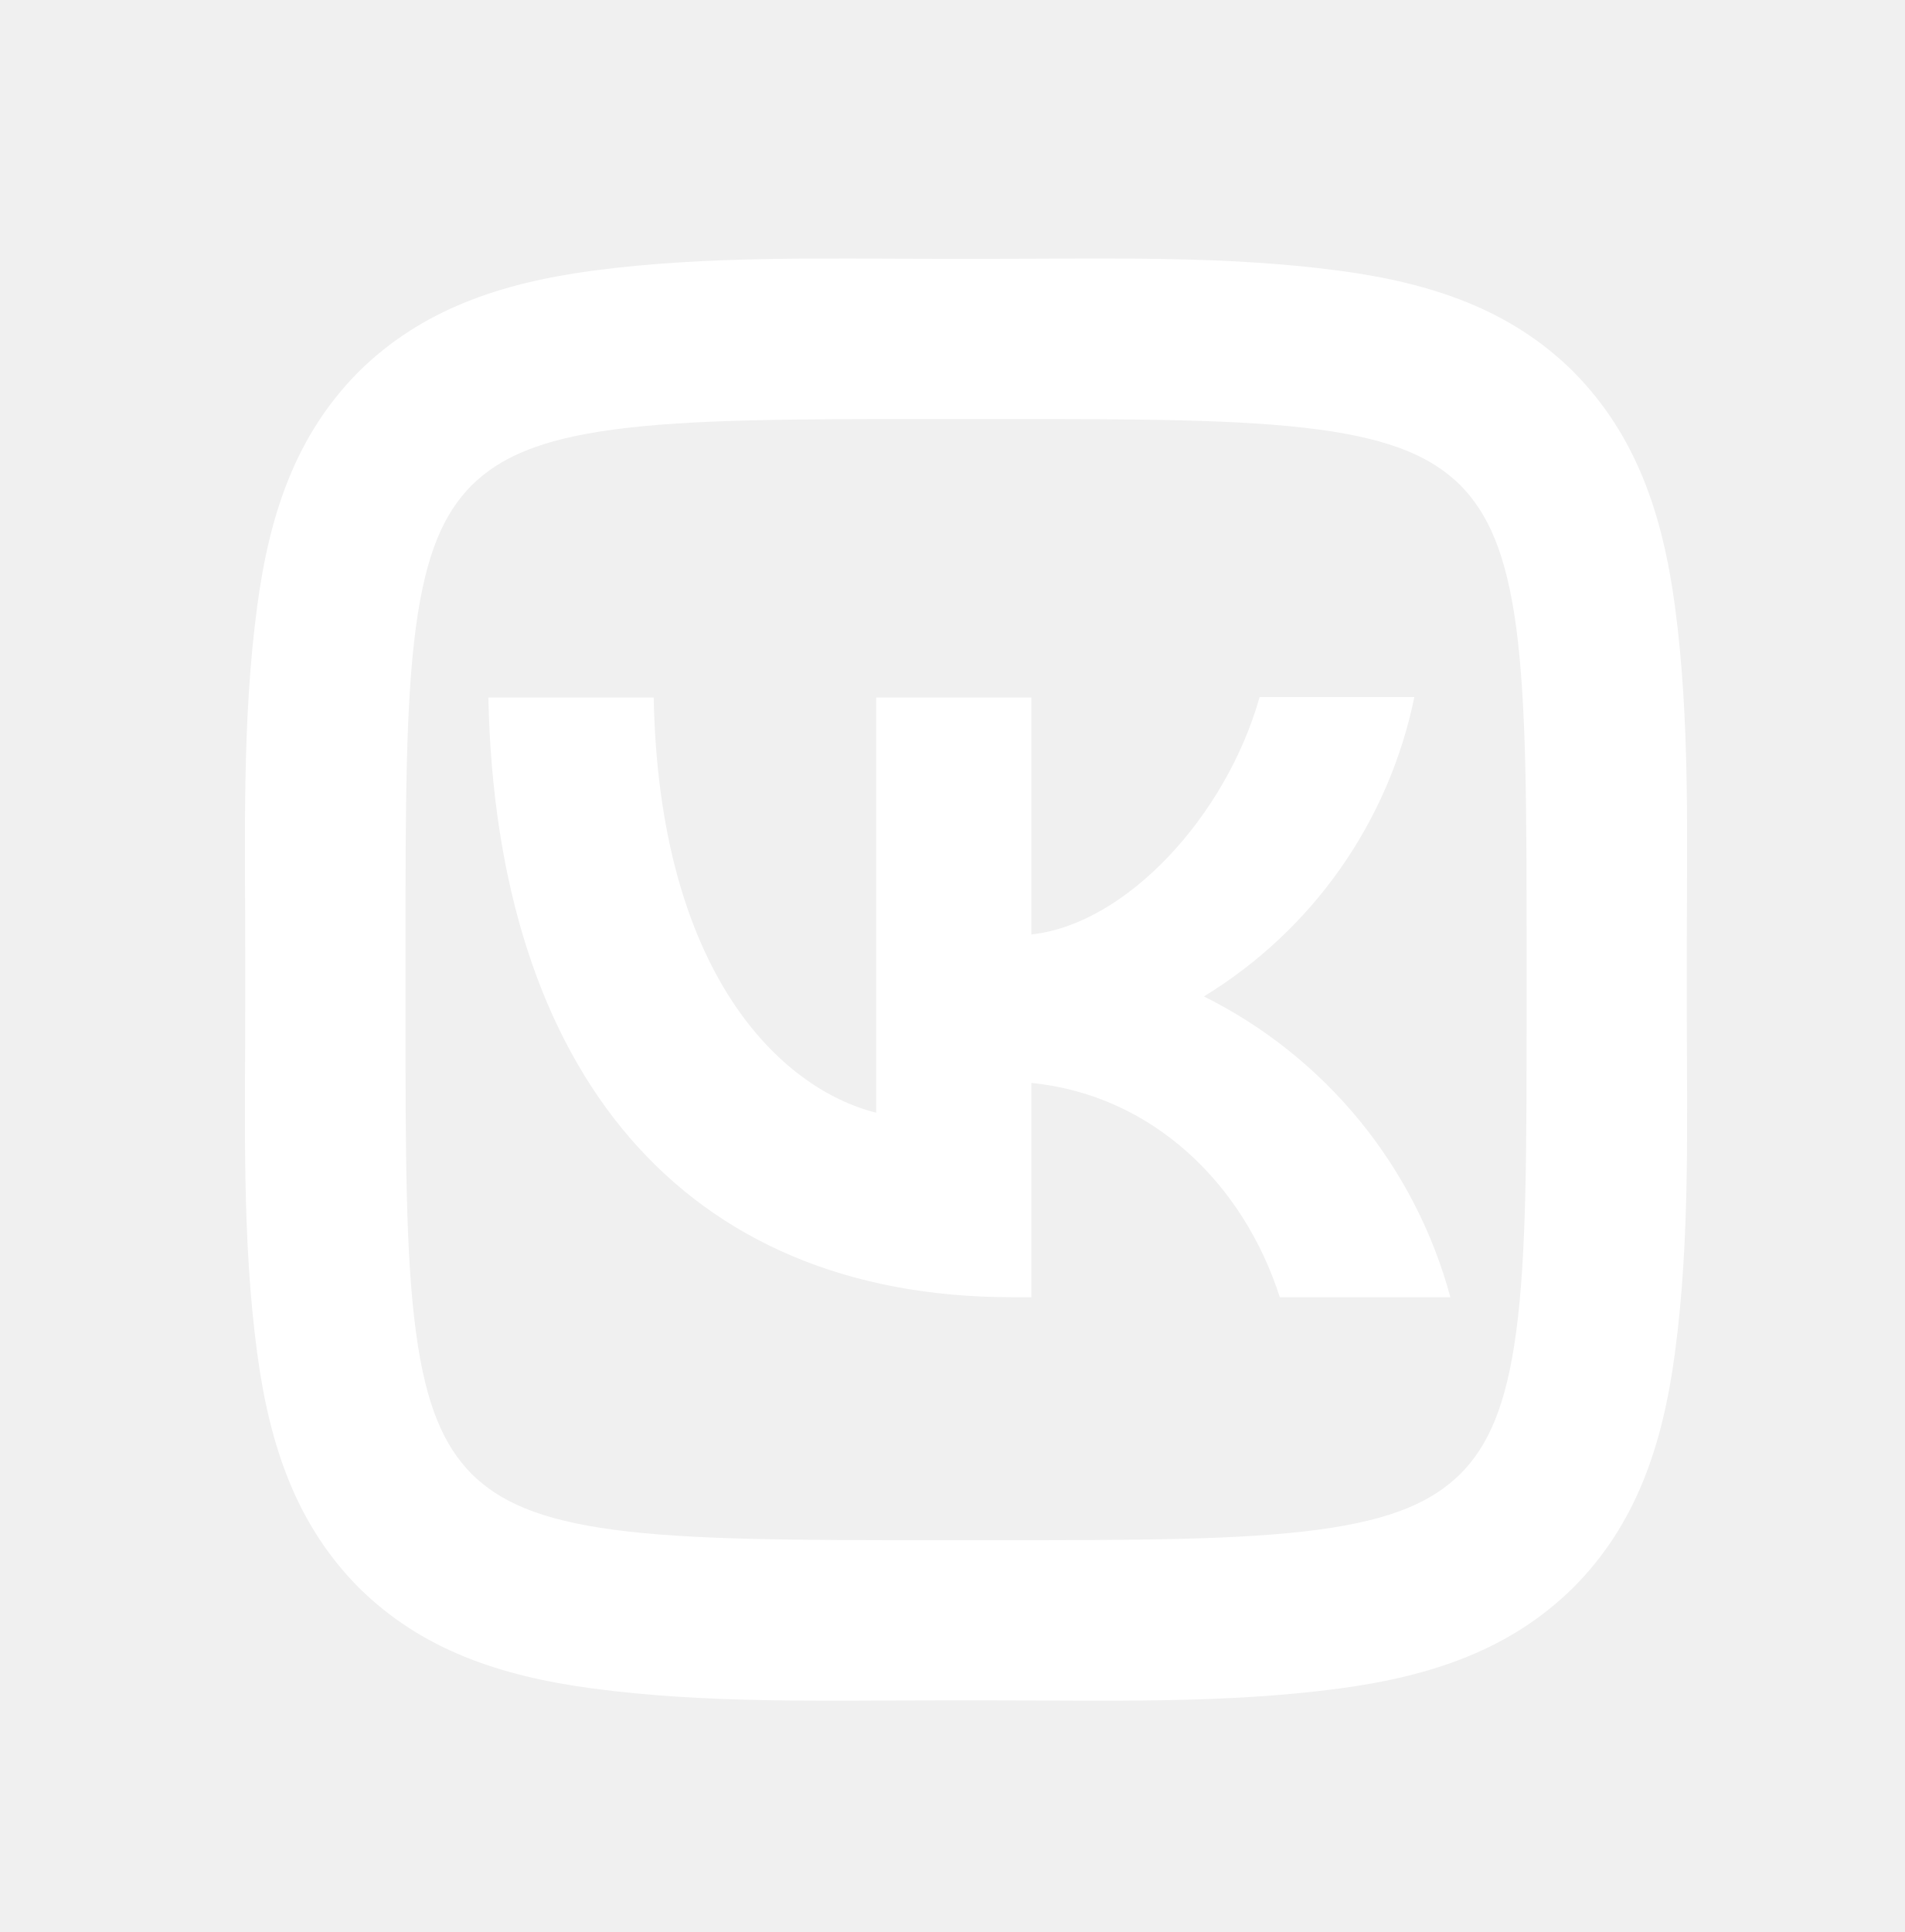
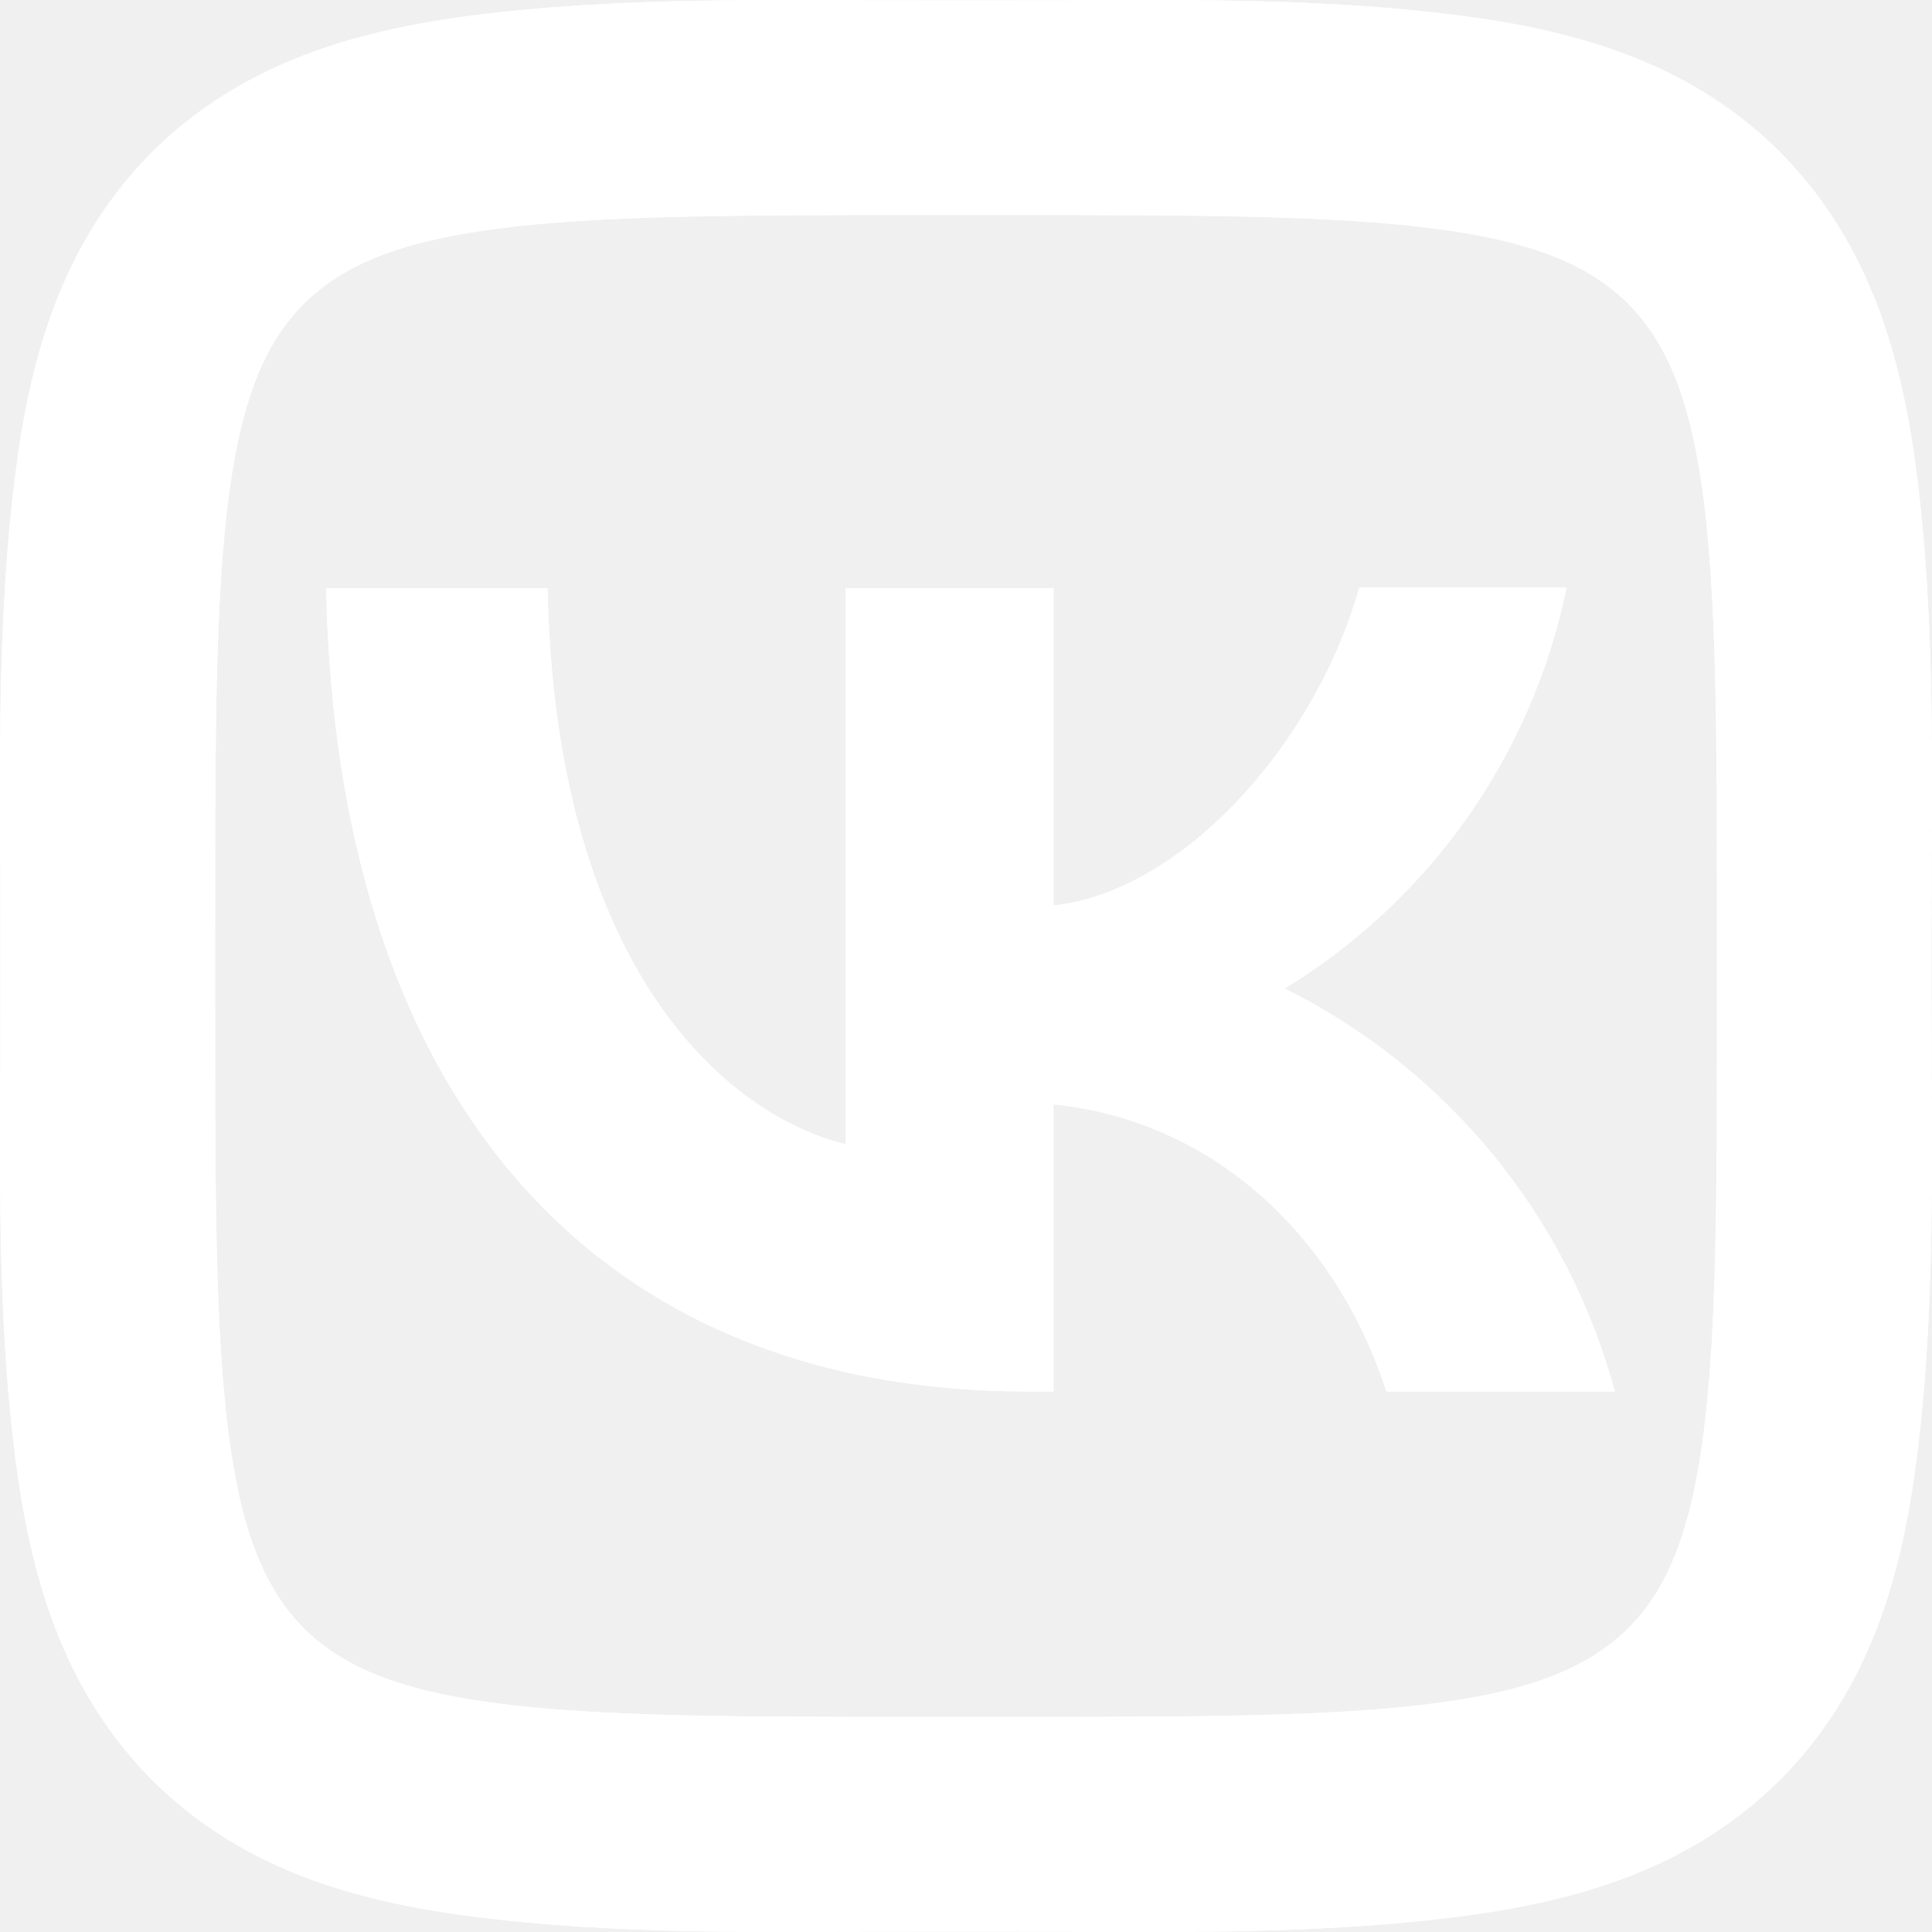
- <svg xmlns="http://www.w3.org/2000/svg" width="auto" height="auto" viewBox="0 0 70 71" fill="none">
-   <path d="M17.332 17.835C16.32 18.862 15.655 20.304 15.284 23.044C14.904 25.884 14.901 29.646 14.901 35.058V36.942C14.901 42.345 14.904 46.104 15.284 48.941C15.652 51.684 16.32 53.135 17.335 54.171C18.365 55.18 19.807 55.848 22.544 56.216C25.384 56.596 29.146 56.602 34.558 56.602H36.441C41.845 56.602 45.603 56.596 48.443 56.216C51.183 55.848 52.634 55.18 53.67 54.165C54.68 53.138 55.348 51.696 55.716 48.956C56.098 46.115 56.101 42.354 56.101 36.942V35.058C56.101 29.655 56.095 25.896 55.719 23.059C55.348 20.316 54.68 18.865 53.664 17.829C52.637 16.82 51.195 16.152 48.455 15.784C45.615 15.404 41.854 15.398 36.441 15.398H34.558C29.154 15.398 25.396 15.404 22.559 15.784C19.816 16.152 18.368 16.82 17.332 17.835ZM34.558 9.512H36.441C40.694 9.512 45.012 9.386 49.235 9.951C52.637 10.407 55.518 11.381 57.82 13.659L57.843 13.685C60.118 15.993 61.096 18.874 61.552 22.279C62.114 26.497 61.987 30.811 61.987 35.058V36.942C61.987 41.192 62.117 45.509 61.549 49.735C61.096 53.138 60.118 56.019 57.84 58.32L57.814 58.344C55.51 60.619 52.628 61.593 49.22 62.052C45.003 62.614 40.688 62.488 36.441 62.488H34.558C30.308 62.488 25.991 62.614 21.767 62.049C18.362 61.593 15.481 60.619 13.182 58.341L13.156 58.315C10.884 56.007 9.907 53.126 9.451 49.721C8.886 45.506 9.012 41.192 9.012 36.942V35.058C9.012 30.808 8.886 26.491 9.454 22.265C9.907 18.862 10.884 15.981 13.162 13.68L13.185 13.656C15.493 11.381 18.374 10.407 21.779 9.948C26 9.389 30.314 9.512 34.558 9.512ZM17.947 25.634C18.23 39.408 25.117 47.672 37.195 47.672H37.901V39.797C42.334 40.238 45.689 43.487 47.031 47.672H53.299C52.657 45.294 51.517 43.079 49.956 41.173C48.394 39.268 46.446 37.715 44.241 36.618C46.217 35.414 47.923 33.816 49.254 31.923C50.585 30.03 51.511 27.884 51.975 25.617H46.289C45.053 29.996 41.38 33.969 37.901 34.34V25.634H32.198V40.891C28.666 40.008 24.216 35.735 24.022 25.634H17.947Z" fill="white" />
+ <svg xmlns="http://www.w3.org/2000/svg" viewBox="0 0 53 53">
+   <path d="M8.332 8.335C7.32 9.362 6.655 10.804 6.284 13.544C5.904 16.384 5.901 20.146 5.901 25.558V27.442C5.901 32.845 5.904 36.604 6.284 39.441C6.652 42.184 7.32 43.635 8.335 44.671C9.365 45.68 10.807 46.348 13.544 46.716C16.384 47.096 20.146 47.102 25.558 47.102H27.442C32.845 47.102 36.603 47.096 39.443 46.716C42.183 46.348 43.634 45.68 44.67 44.665C45.68 43.638 46.348 42.196 46.716 39.456C47.098 36.615 47.101 32.854 47.101 27.442V25.558C47.101 20.155 47.095 16.396 46.719 13.559C46.348 10.816 45.68 9.365 44.664 8.329C43.637 7.32 42.195 6.652 39.455 6.284C36.615 5.904 32.854 5.898 27.442 5.898H25.558C20.154 5.898 16.396 5.904 13.559 6.284C10.816 6.652 9.368 7.32 8.332 8.335ZM25.558 0.012H27.442C31.694 0.012 36.012 -0.114 40.235 0.451C43.637 0.907 46.518 1.881 48.82 4.159L48.843 4.185C51.118 6.493 52.096 9.374 52.552 12.779C53.114 16.997 52.987 21.311 52.987 25.558V27.442C52.987 31.692 53.117 36.009 52.549 40.235C52.096 43.638 51.118 46.519 48.84 48.82L48.814 48.844C46.51 51.119 43.628 52.093 40.22 52.552C36.003 53.114 31.688 52.988 27.442 52.988H25.558C21.308 52.988 16.991 53.114 12.767 52.549C9.362 52.093 6.481 51.119 4.182 48.841L4.156 48.815C1.884 46.507 0.907 43.626 0.451 40.221C-0.114 36.006 0.012 31.692 0.012 27.442V25.558C0.012 21.308 -0.114 16.991 0.454 12.764C0.907 9.362 1.884 6.481 4.162 4.18L4.185 4.156C6.493 1.881 9.374 0.907 12.779 0.448C17 -0.111 21.314 0.012 25.558 0.012ZM8.947 16.134C9.23 29.908 16.117 38.172 28.195 38.172H28.901V30.297C33.334 30.738 36.689 33.987 38.031 38.172H44.299C43.657 35.794 42.517 33.579 40.956 31.674C39.394 29.768 37.446 28.215 35.241 27.118C37.217 25.914 38.923 24.316 40.254 22.423C41.585 20.53 42.511 18.384 42.975 16.117H37.289C36.053 20.496 32.38 24.469 28.901 24.84V16.134H23.198V31.391C19.666 30.508 15.216 26.235 15.022 16.134H8.947Z" fill="white" />
+   <path d="M8.332 8.335C7.32 9.362 6.655 10.804 6.284 13.544C5.904 16.384 5.901 20.146 5.901 25.558V27.442C5.901 32.845 5.904 36.604 6.284 39.441C6.652 42.184 7.32 43.635 8.335 44.671C9.365 45.68 10.807 46.348 13.544 46.716C16.384 47.096 20.146 47.102 25.558 47.102H27.442C32.845 47.102 36.603 47.096 39.443 46.716C42.183 46.348 43.634 45.68 44.67 44.665C45.68 43.638 46.348 42.196 46.716 39.456C47.098 36.615 47.101 32.854 47.101 27.442V25.558C47.101 20.155 47.095 16.396 46.719 13.559C46.348 10.816 45.68 9.365 44.664 8.329C43.637 7.32 42.195 6.652 39.455 6.284C36.615 5.904 32.854 5.898 27.442 5.898H25.558C20.154 5.898 16.396 5.904 13.559 6.284C10.816 6.652 9.368 7.32 8.332 8.335ZM25.558 0.012H27.442C31.694 0.012 36.012 -0.114 40.235 0.451C43.637 0.907 46.518 1.881 48.82 4.159L48.843 4.185C51.118 6.493 52.096 9.374 52.552 12.779C53.114 16.997 52.987 21.311 52.987 25.558V27.442C52.987 31.692 53.117 36.009 52.549 40.235C52.096 43.638 51.118 46.519 48.84 48.82L48.814 48.844C46.51 51.119 43.628 52.093 40.22 52.552C36.003 53.114 31.688 52.988 27.442 52.988H25.558C21.308 52.988 16.991 53.114 12.767 52.549C9.362 52.093 6.481 51.119 4.182 48.841L4.156 48.815C1.884 46.507 0.907 43.626 0.451 40.221C-0.114 36.006 0.012 31.692 0.012 27.442V25.558C0.012 21.308 -0.114 16.991 0.454 12.764C0.907 9.362 1.884 6.481 4.162 4.18L4.185 4.156C6.493 1.881 9.374 0.907 12.779 0.448C17 -0.111 21.314 0.012 25.558 0.012ZM8.947 16.134C9.23 29.908 16.117 38.172 28.195 38.172H28.901V30.297C33.334 30.738 36.689 33.987 38.031 38.172H44.299C43.657 35.794 42.517 33.579 40.956 31.674C39.394 29.768 37.446 28.215 35.241 27.118C37.217 25.914 38.923 24.316 40.254 22.423C41.585 20.53 42.511 18.384 42.975 16.117H37.289C36.053 20.496 32.38 24.469 28.901 24.84V16.134H23.198V31.391C19.666 30.508 15.216 26.235 15.022 16.134H8.947Z" fill="white" />
</svg>
